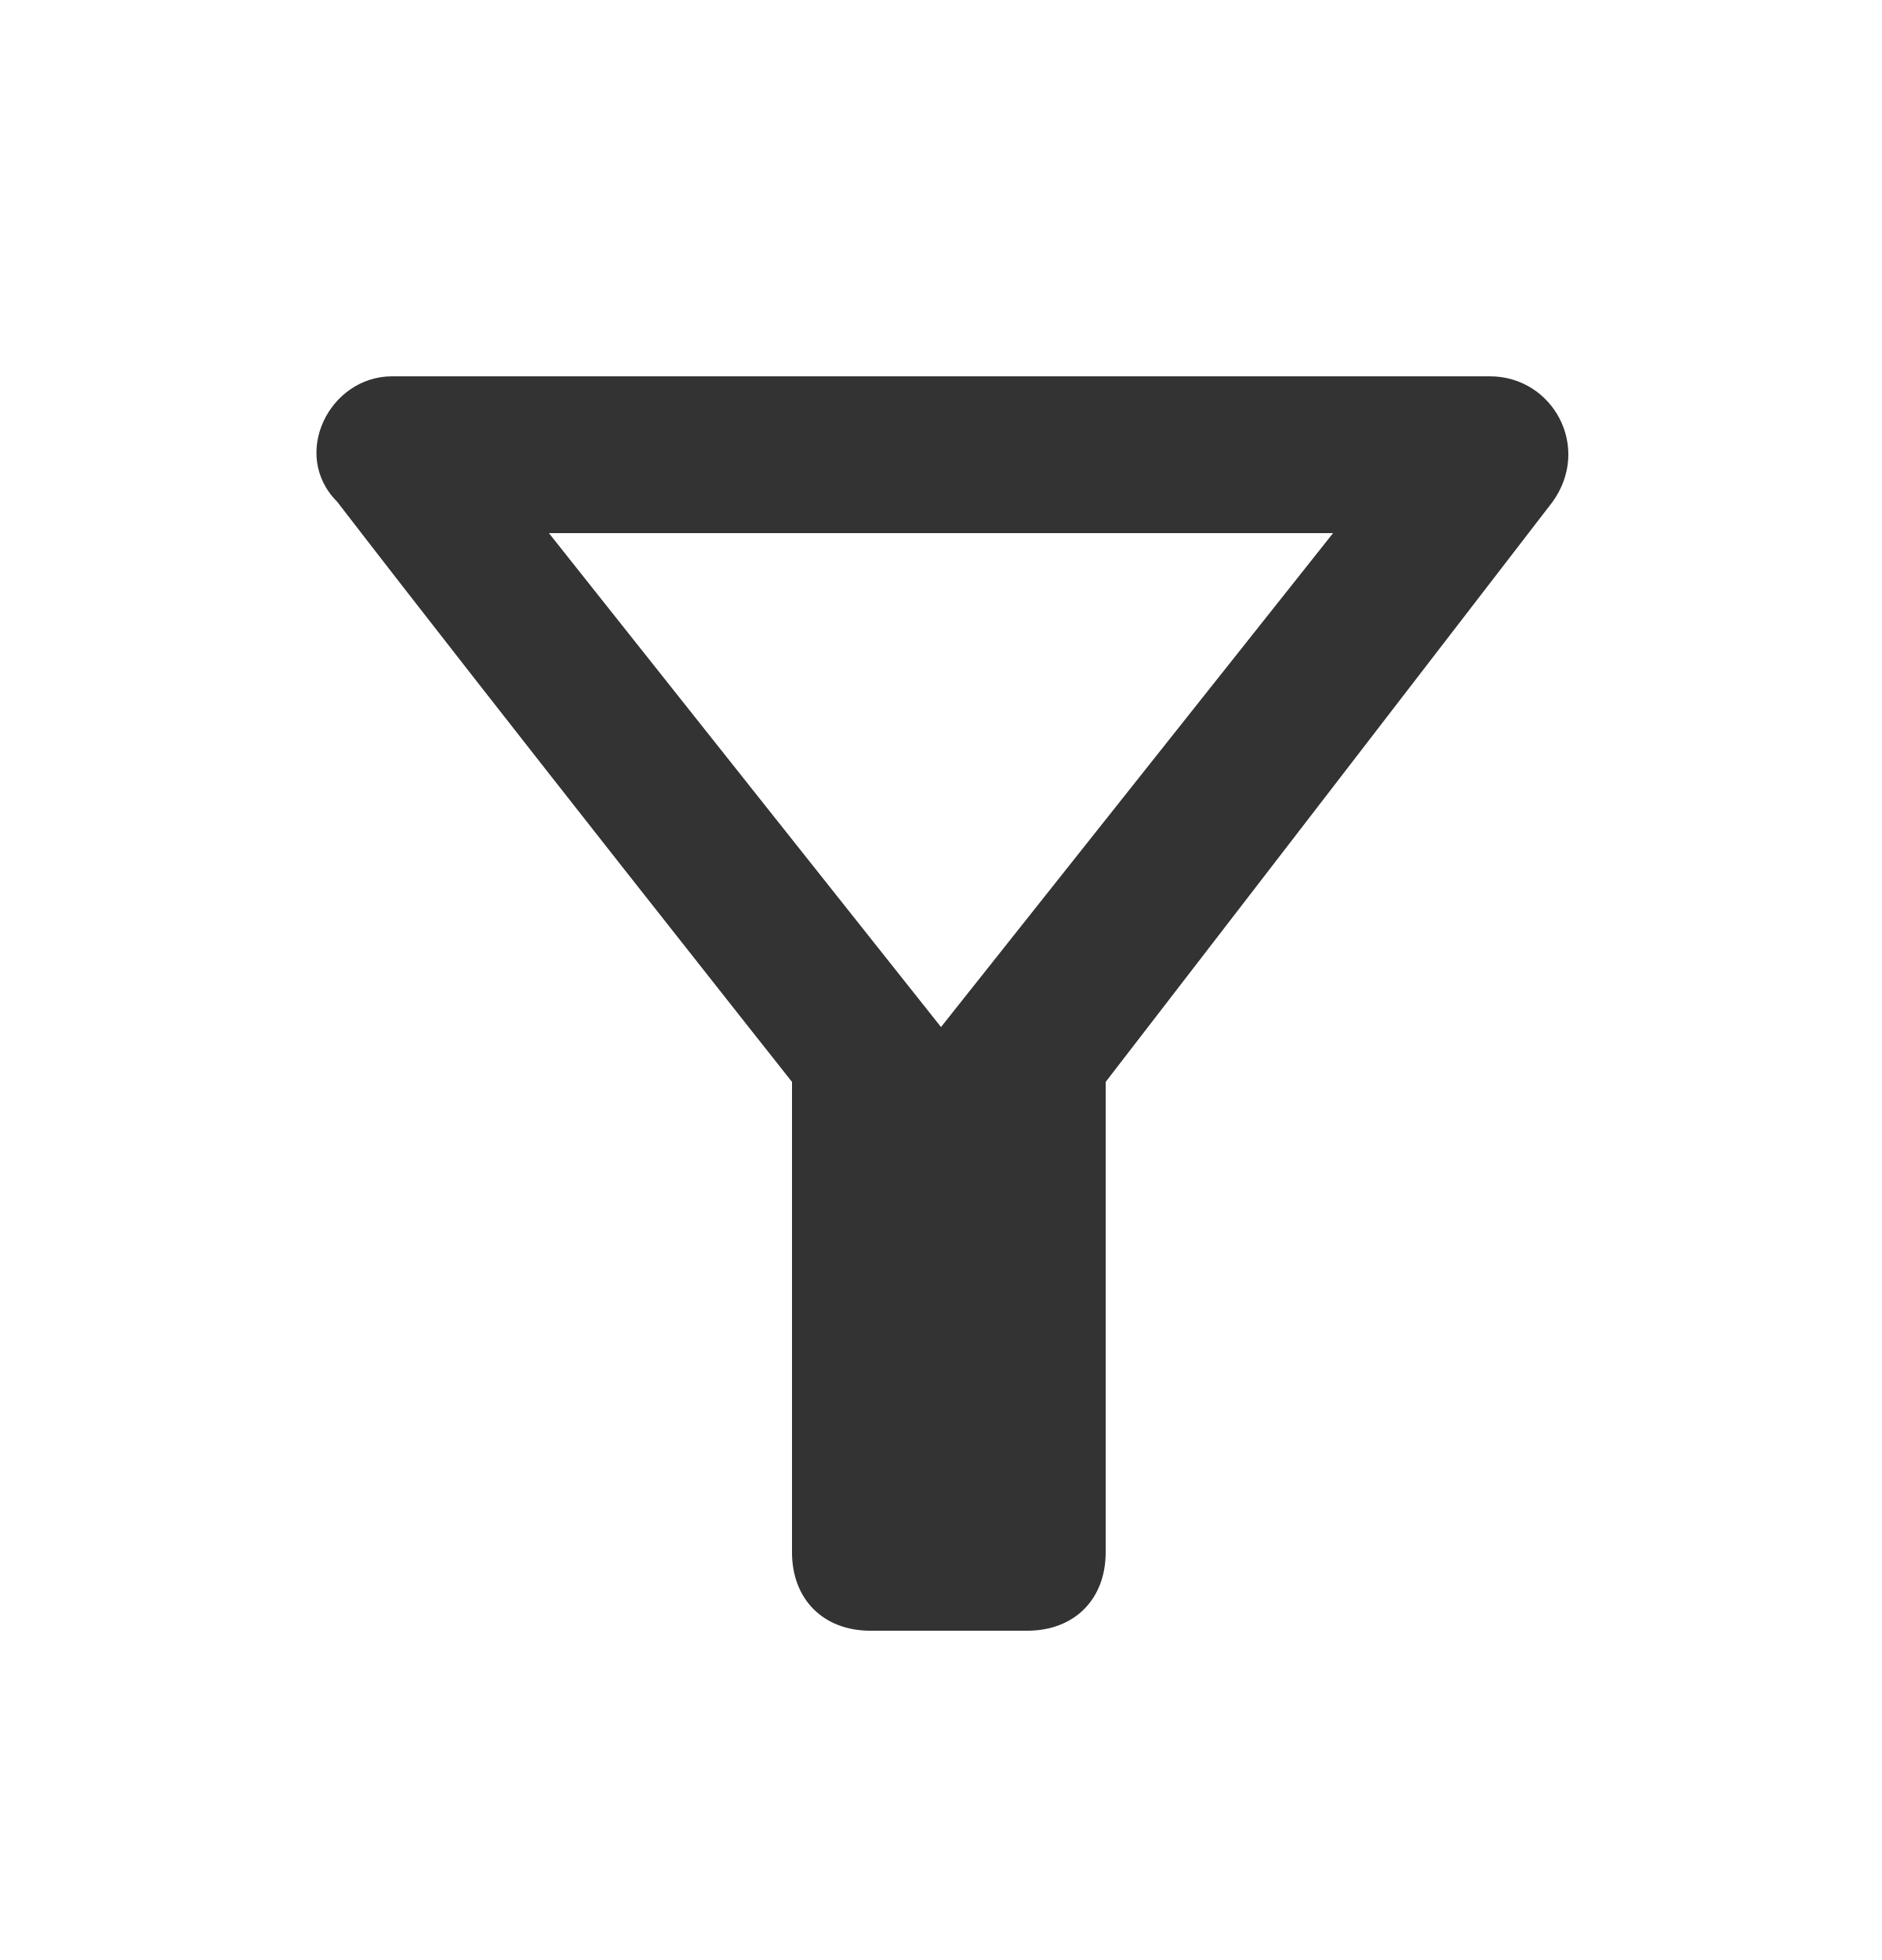
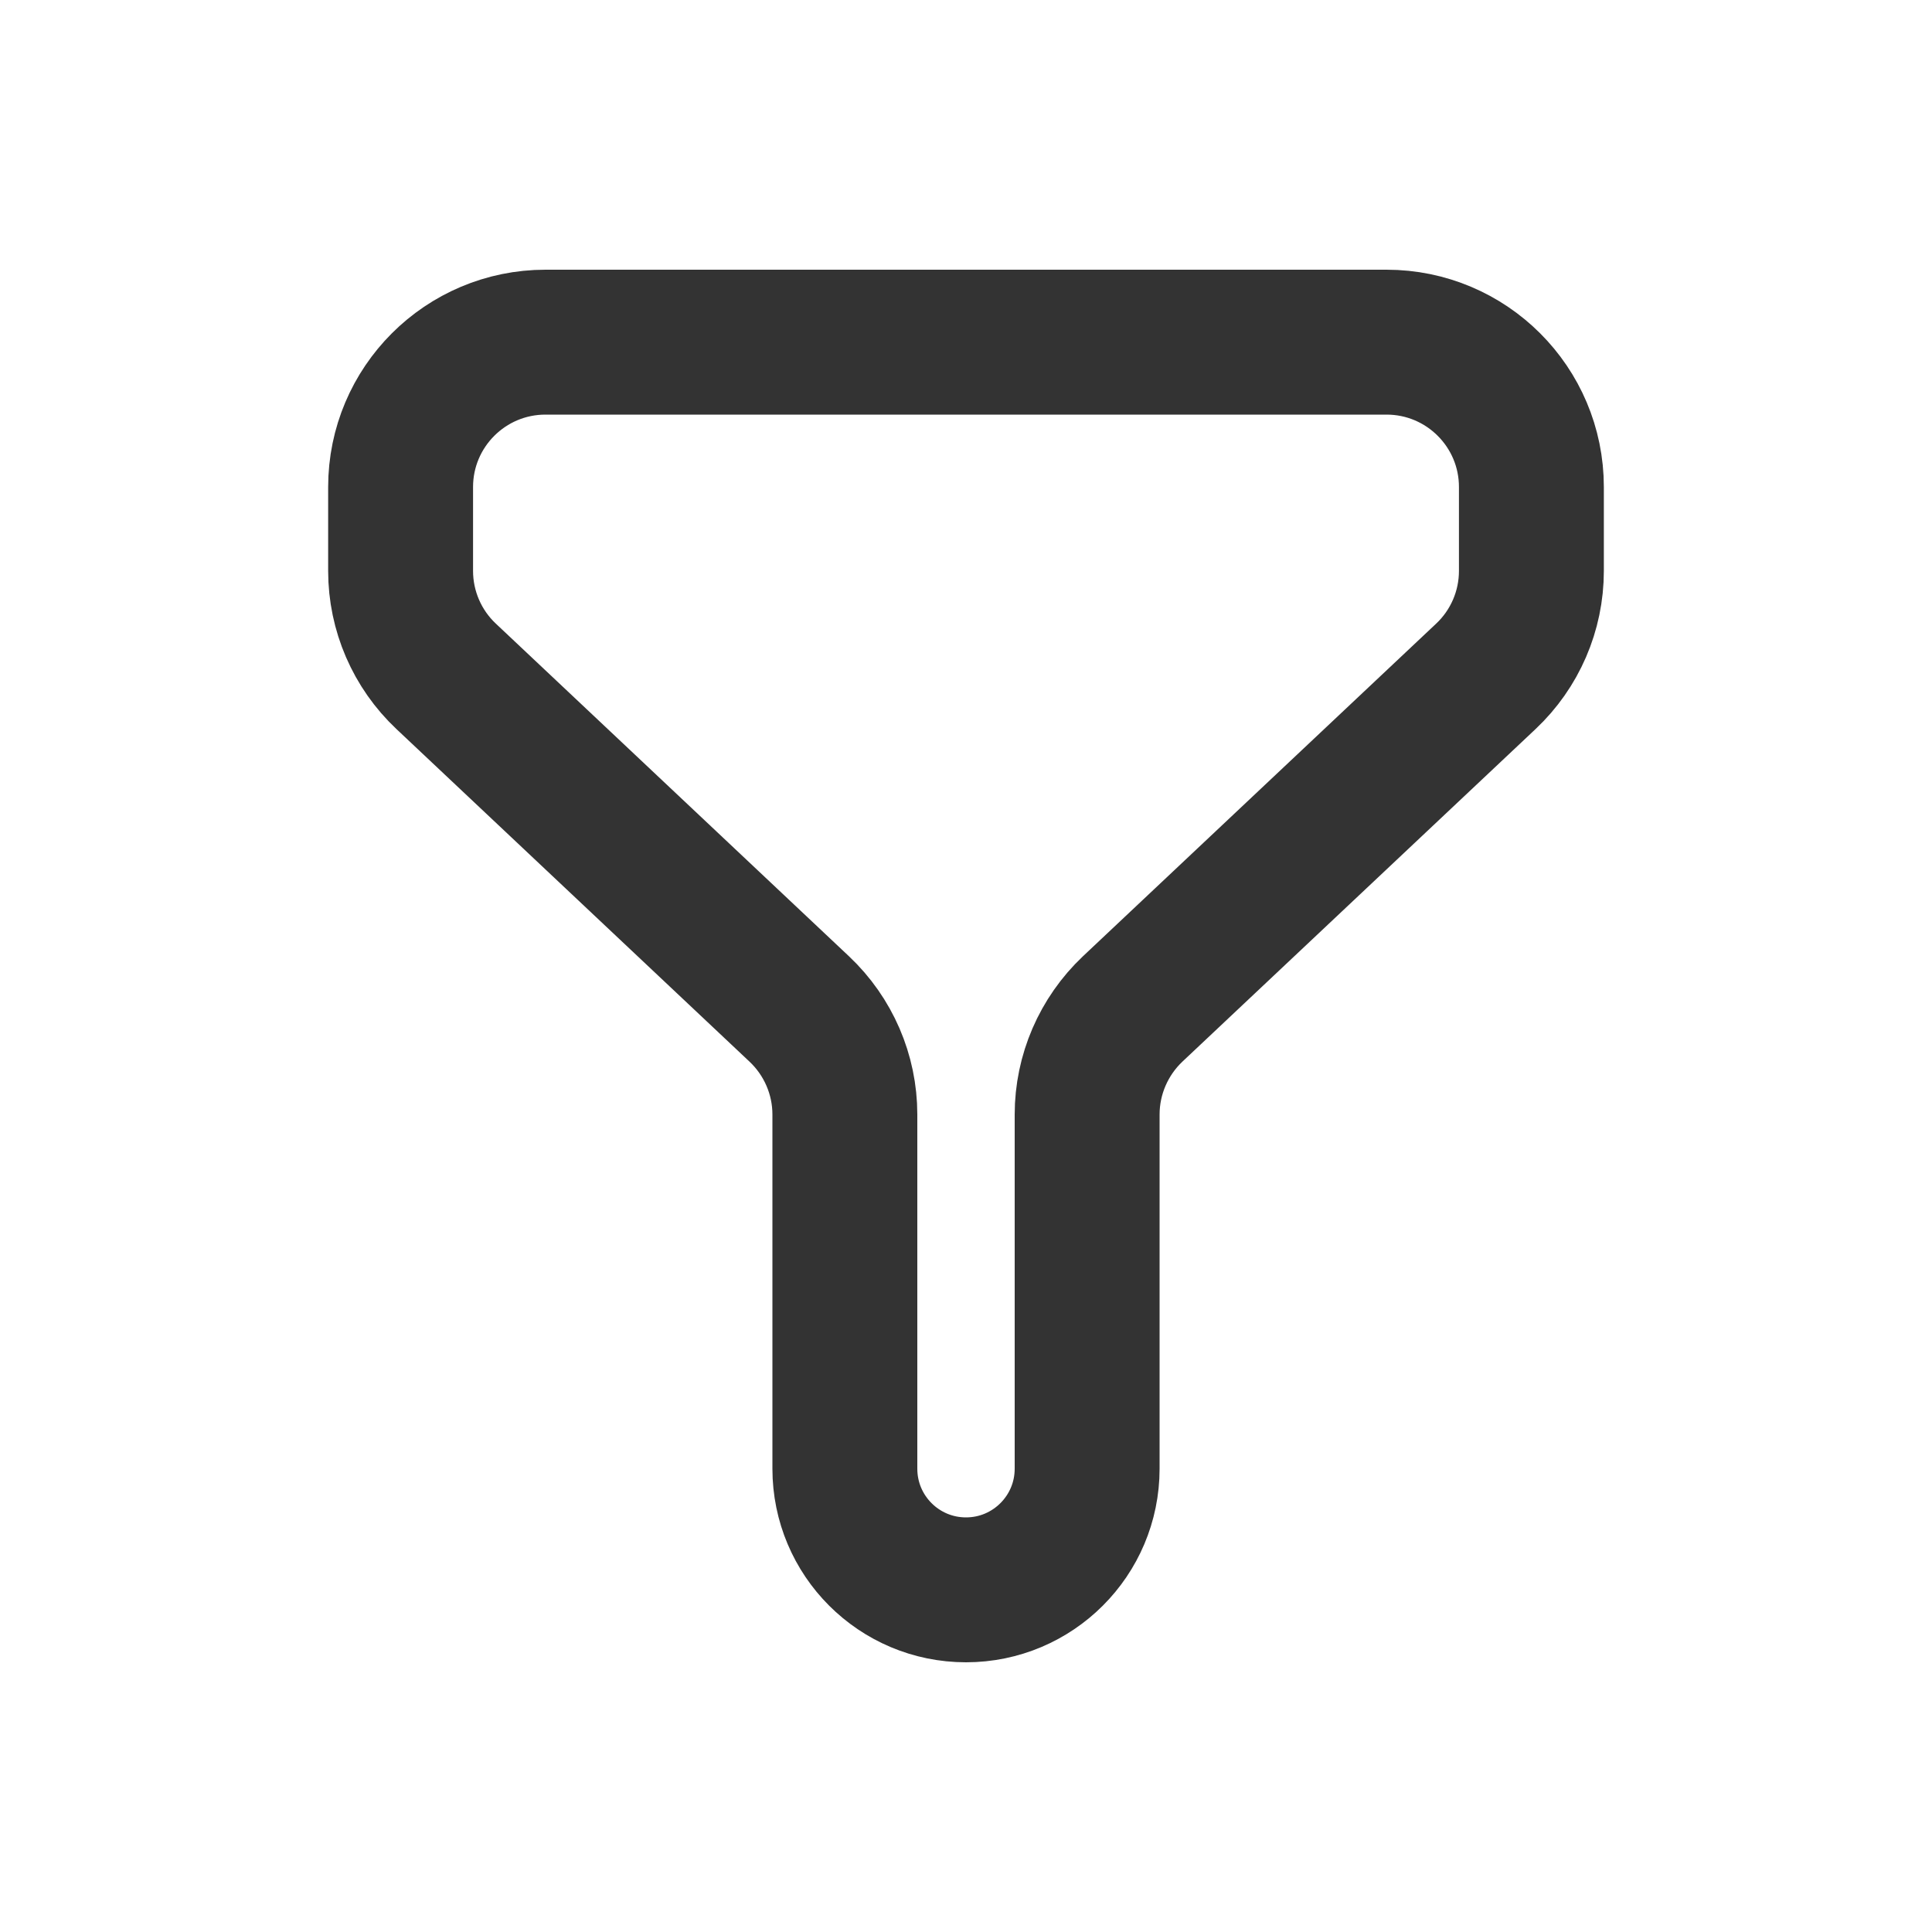
- <svg xmlns="http://www.w3.org/2000/svg" version="1.1" id="레이어_1" x="0px" y="0px" viewBox="0 0 24 25" style="enable-background:new 0 0 24 25;" xml:space="preserve">
-   <style type="text/css">
- 	.st0{fill:#333333;}
- </style>
-   <path class="st0" d="M7,6.8h10l-5,6.3L7,6.8z M4.3,6.4c2,2.6,5.8,7.4,5.8,7.4v6c0,0.6,0.4,1,1,1h2c0.6,0,1-0.4,1-1v-6  c0,0,3.7-4.8,5.7-7.4c0.5-0.7,0-1.6-0.8-1.6H5C4.2,4.8,3.7,5.8,4.3,6.4z" />
+ <svg xmlns="http://www.w3.org/2000/svg" width="20" height="20" viewBox="0 0 20 20" fill="none">
+   <path d="M5.647 3.542H10H14.353C15.181 3.542 15.853 4.213 15.853 5.042V5.91C15.853 6.324 15.682 6.719 15.381 7.002L11.725 10.445C11.425 10.729 11.254 11.124 11.254 11.537V15.204C11.254 15.897 10.692 16.458 10 16.458C9.307 16.458 8.746 15.897 8.746 15.204V11.537C8.746 11.124 8.575 10.729 8.274 10.445L4.619 7.002C4.318 6.719 4.147 6.324 4.147 5.91V5.042C4.147 4.213 4.819 3.542 5.647 3.542Z" stroke="#333333" stroke-width="1.5" />
</svg>
